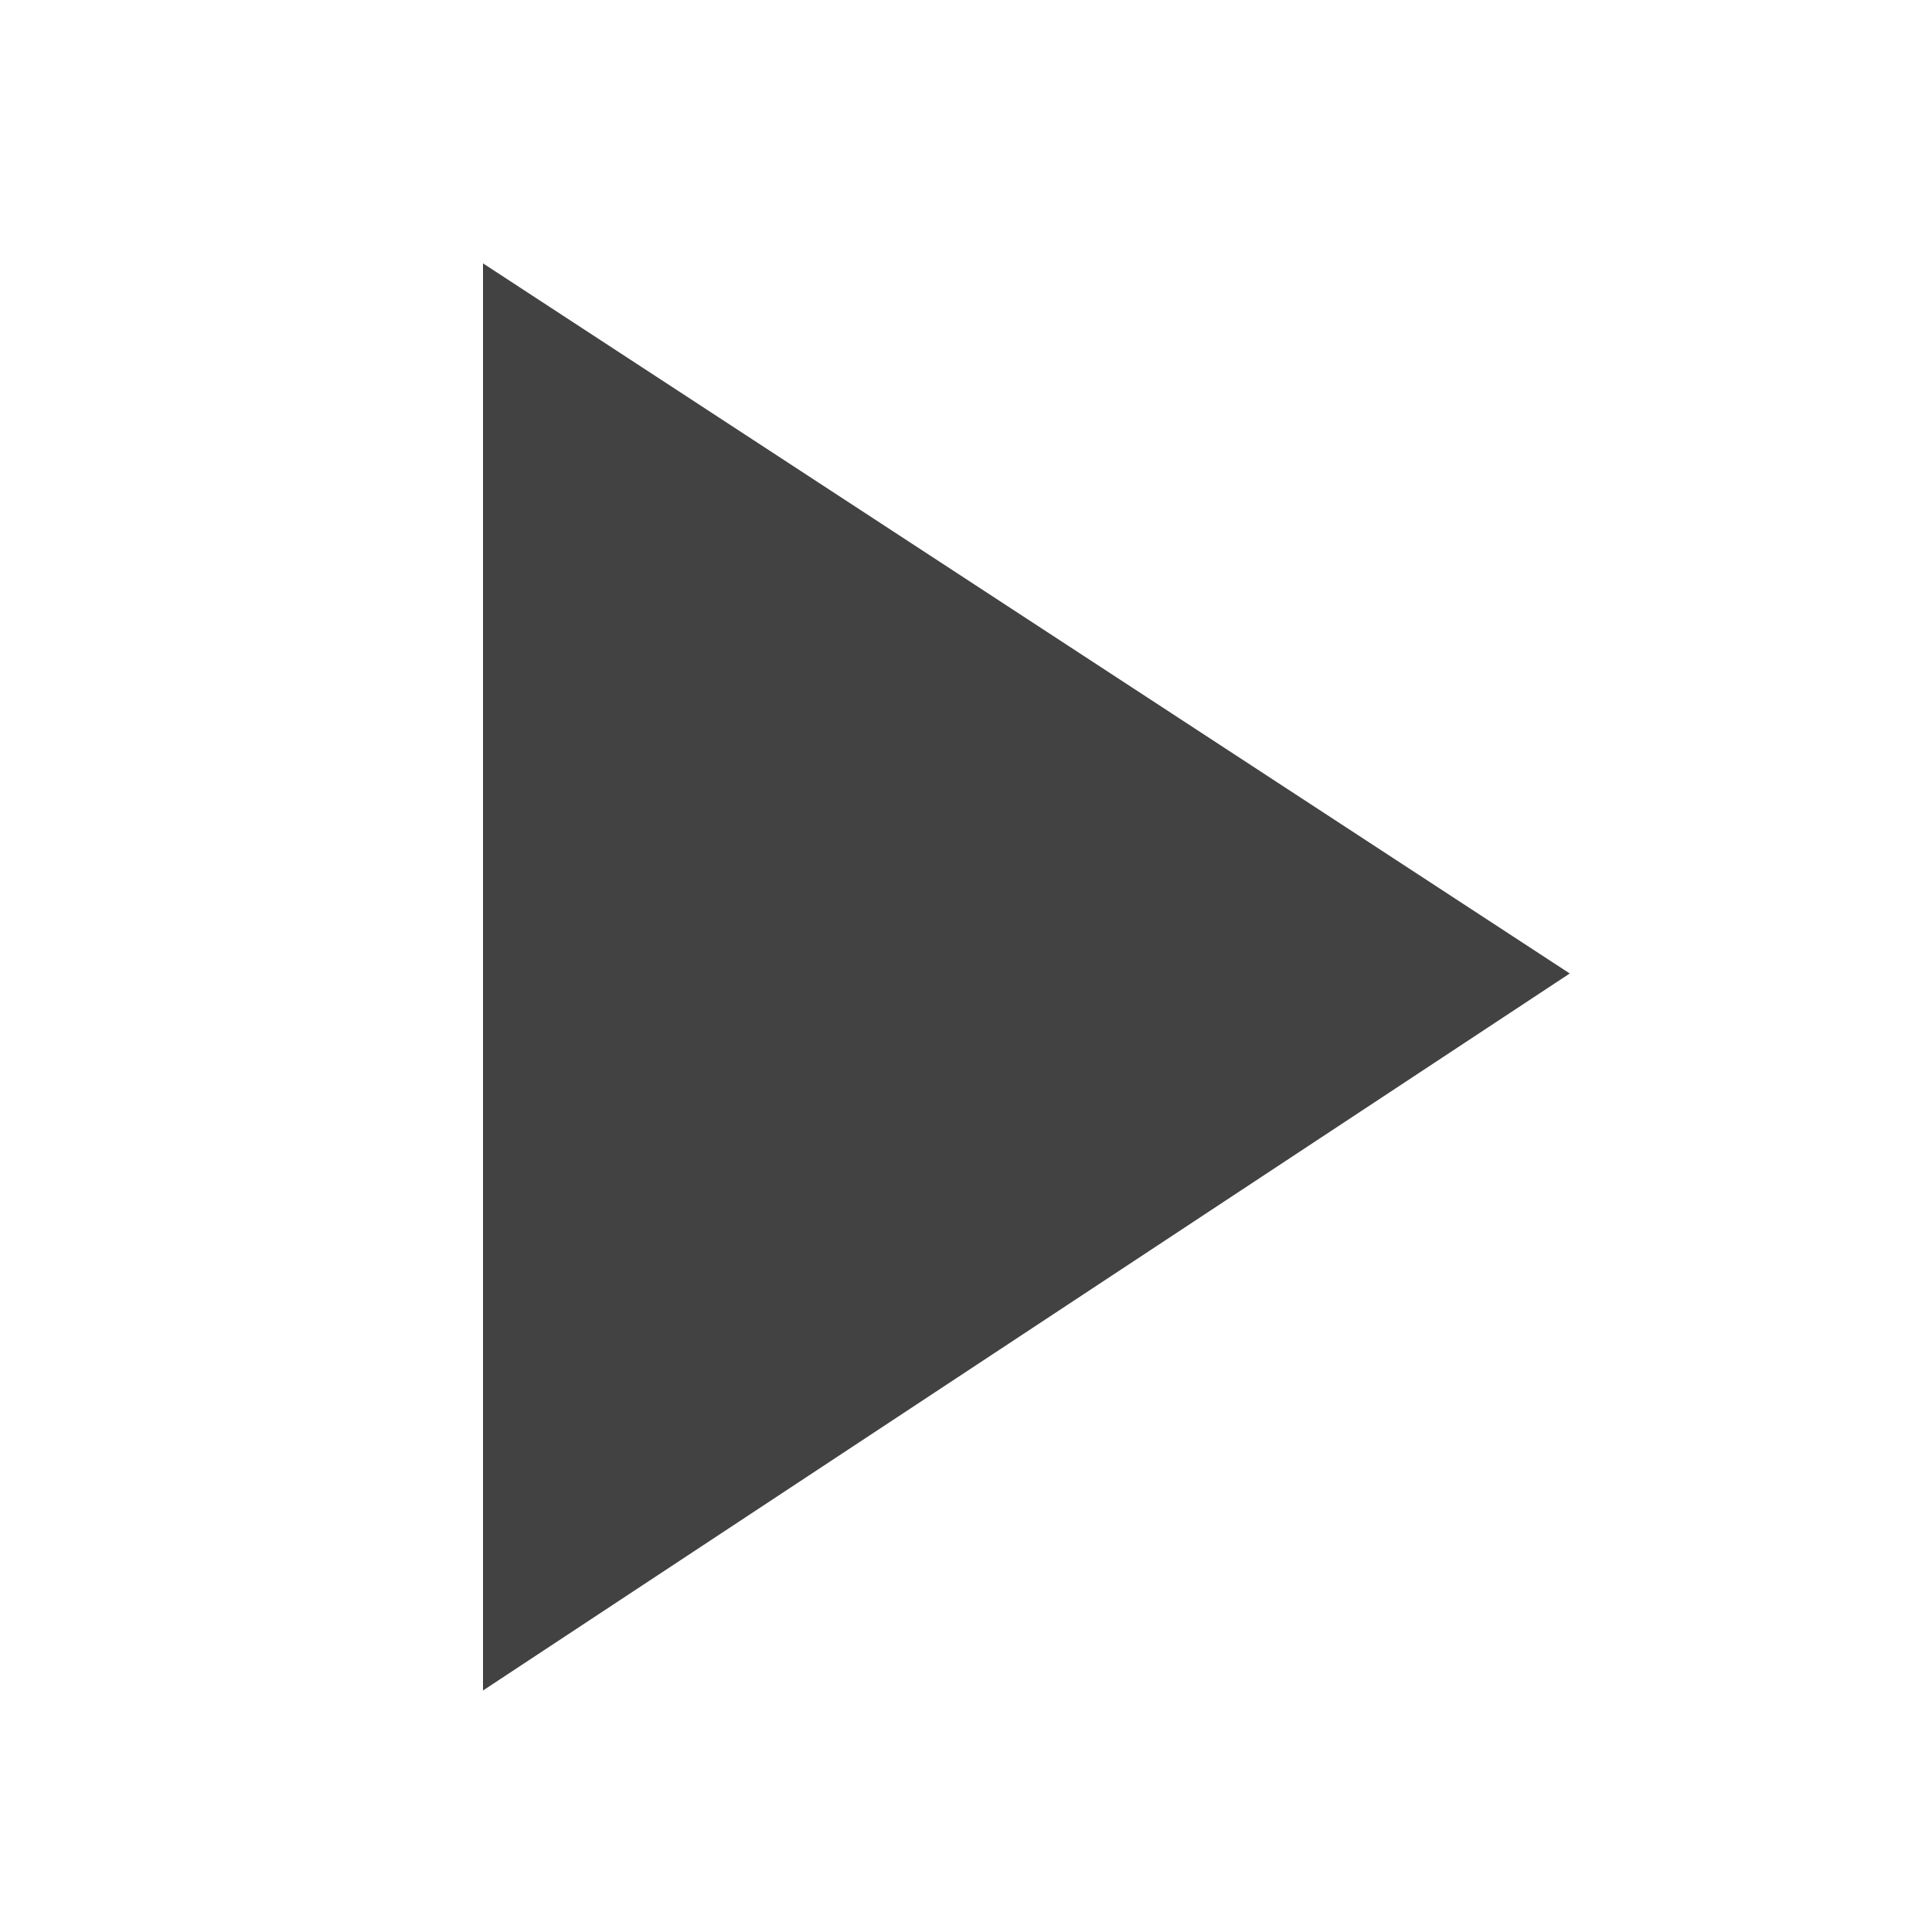
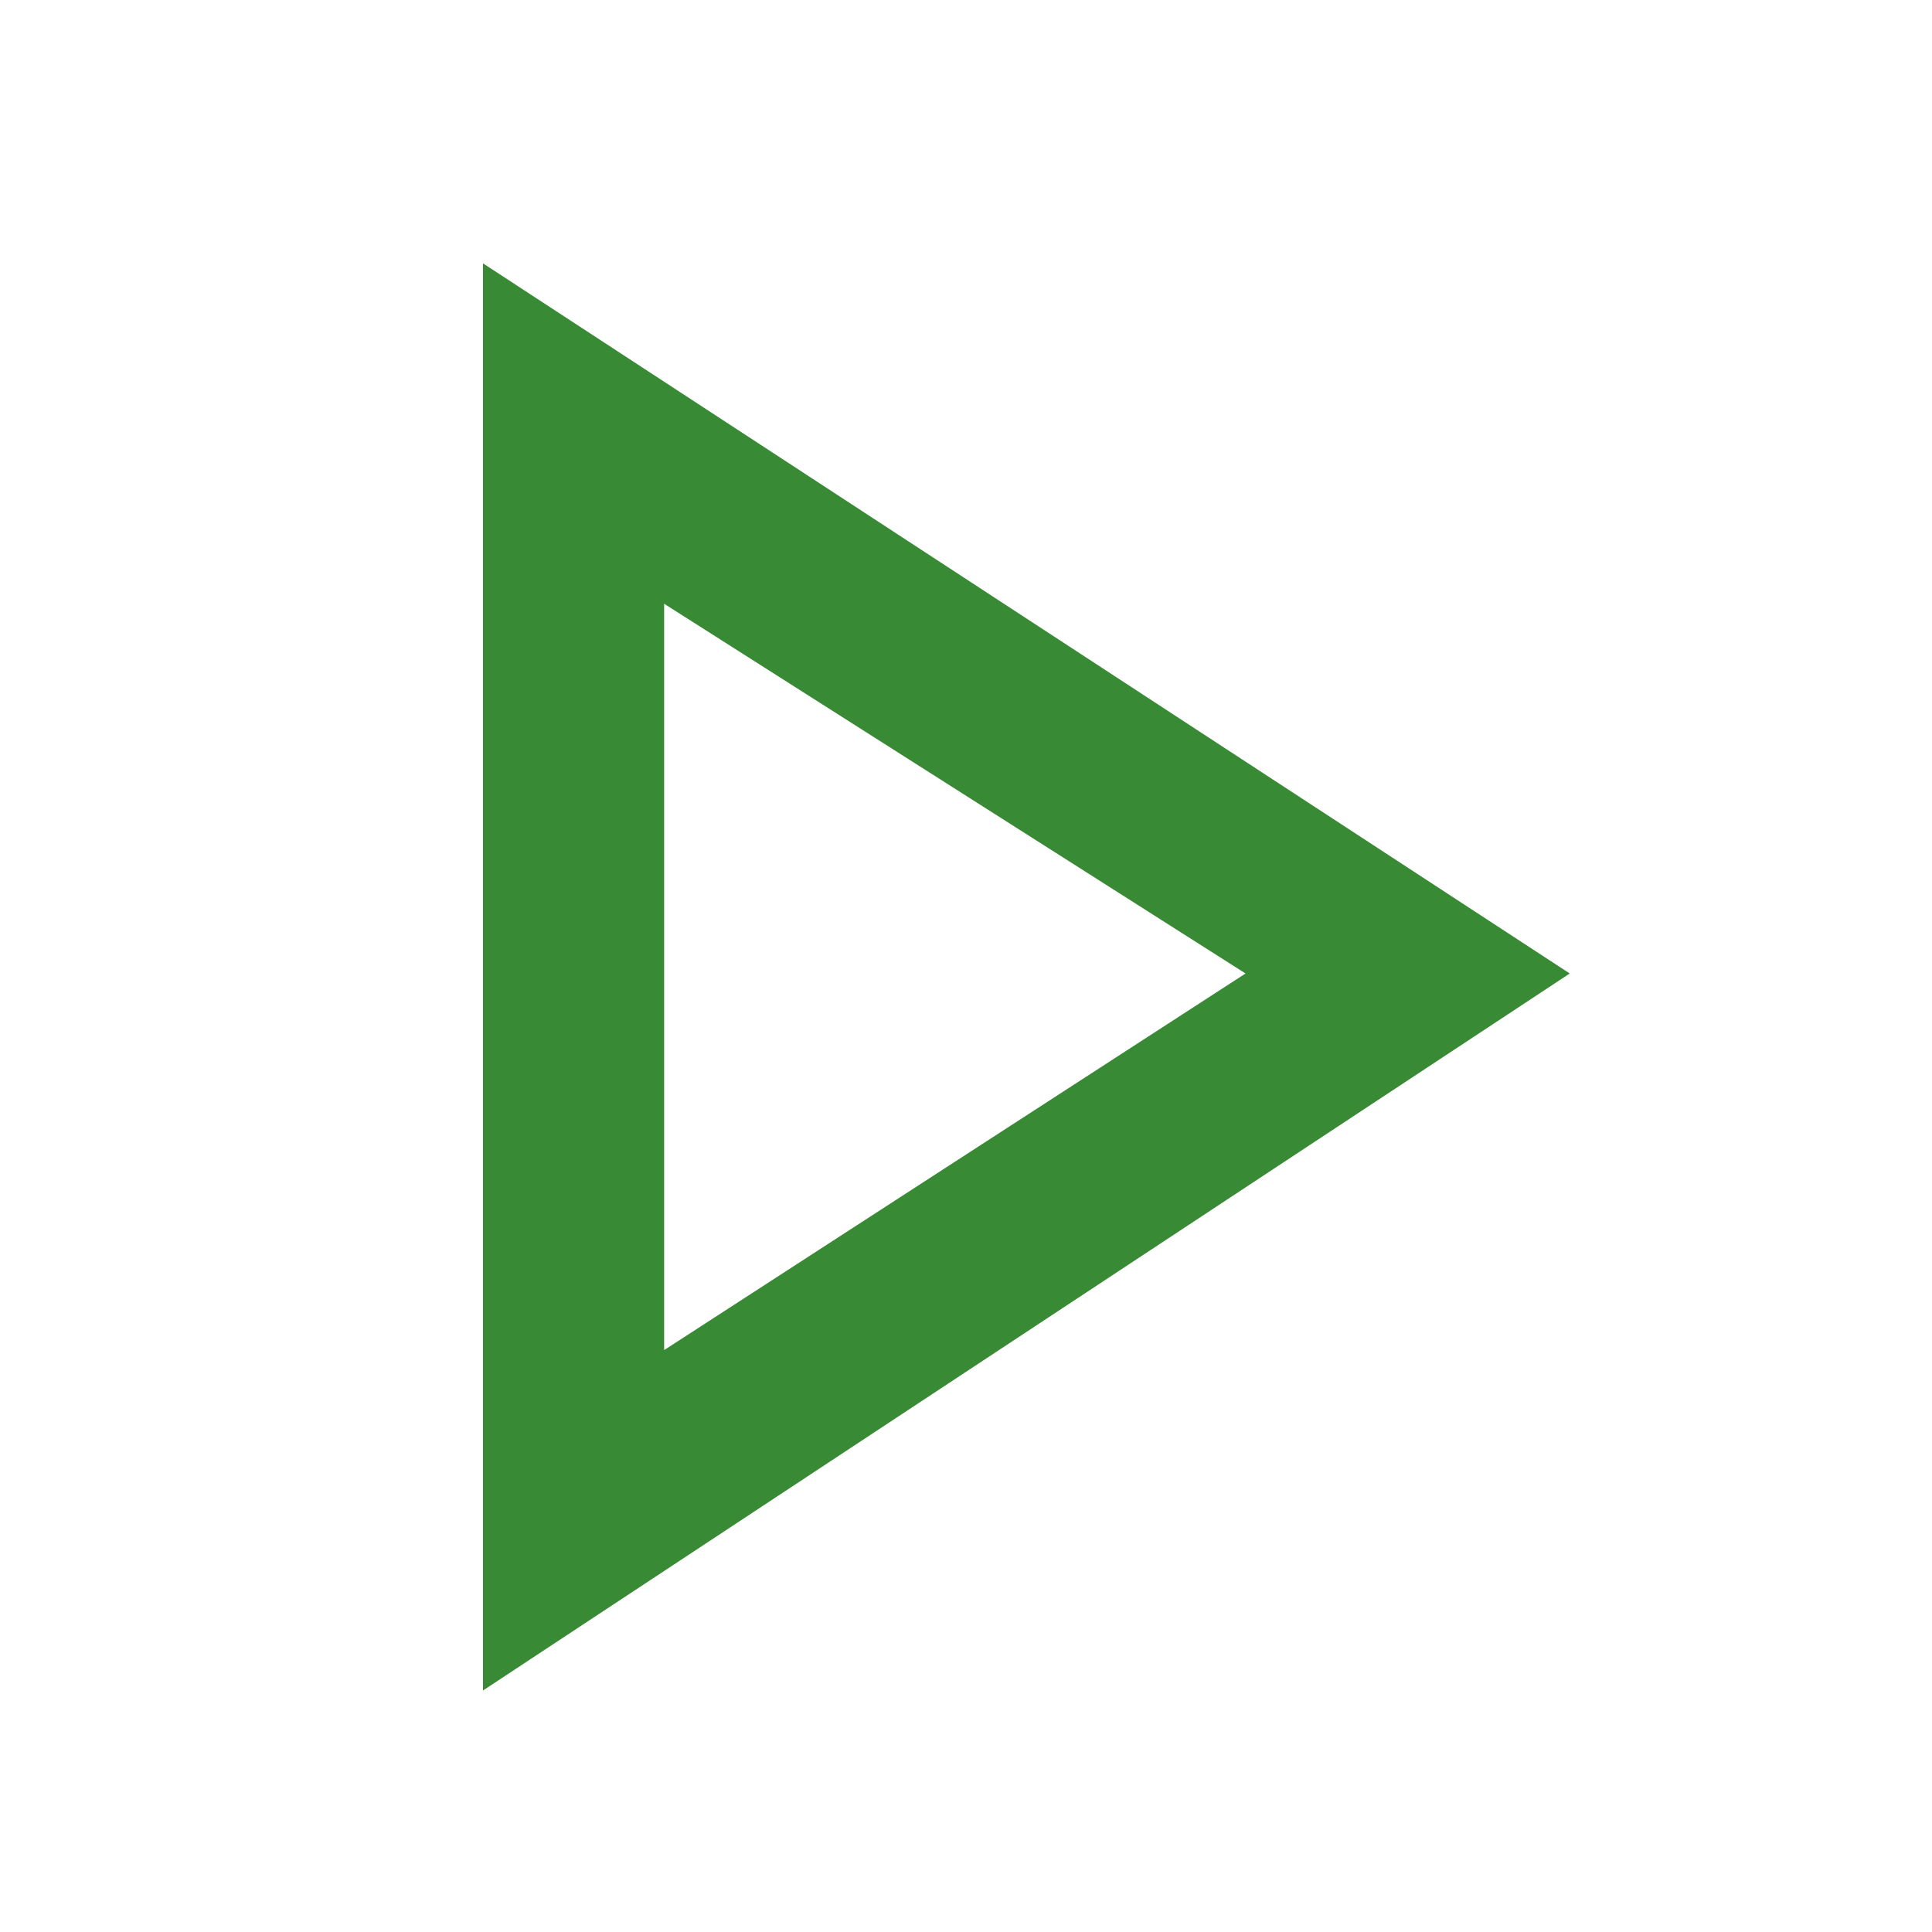
<svg xmlns="http://www.w3.org/2000/svg" width="16" height="16" viewBox="0 0 16 16" fill="none">
-   <path clip-rule="evenodd" d="M4 14V2.181L13 8.062L4 14ZM5.5 5L10.315 8.062L5.5 11.181L5.5 5Z" fill="#424242" />
+   <path fill-rule="evenodd" clip-rule="evenodd" d="M4 14V2.181L13 8.062L4 14ZM5.5 5L10.315 8.062L5.5 11.181L5.5 5Z" fill="#388A34" />
</svg>
